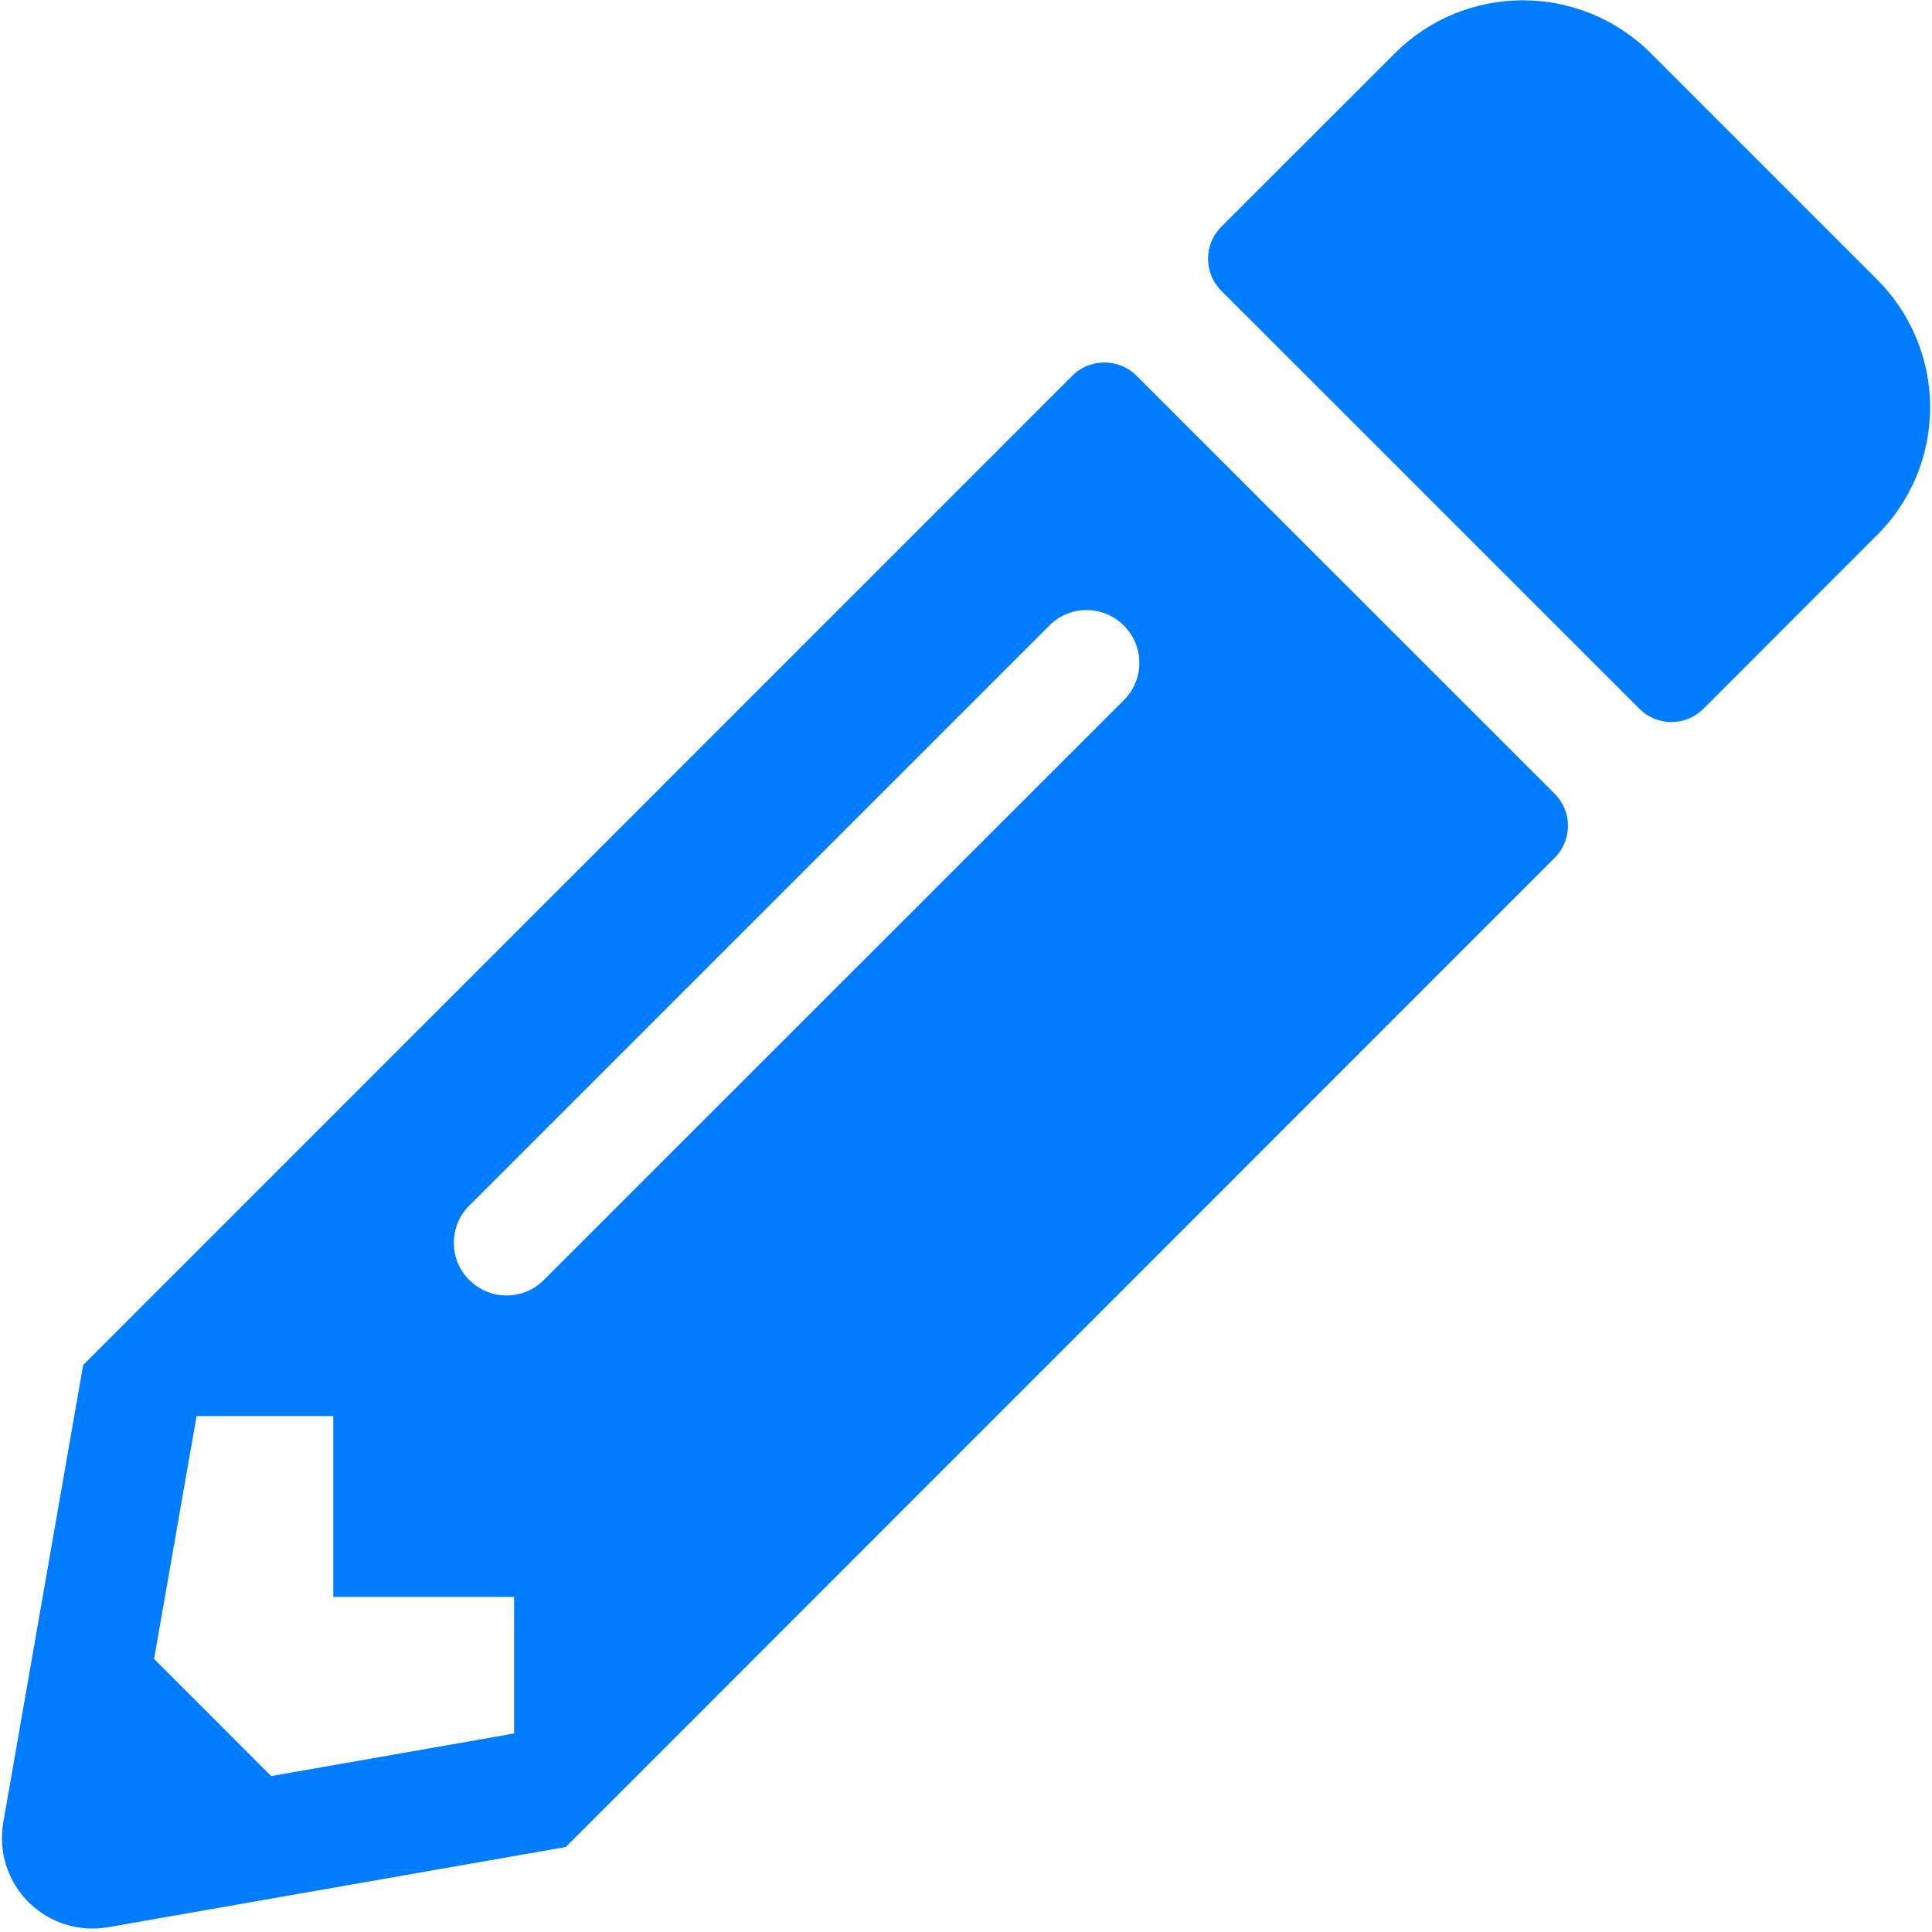
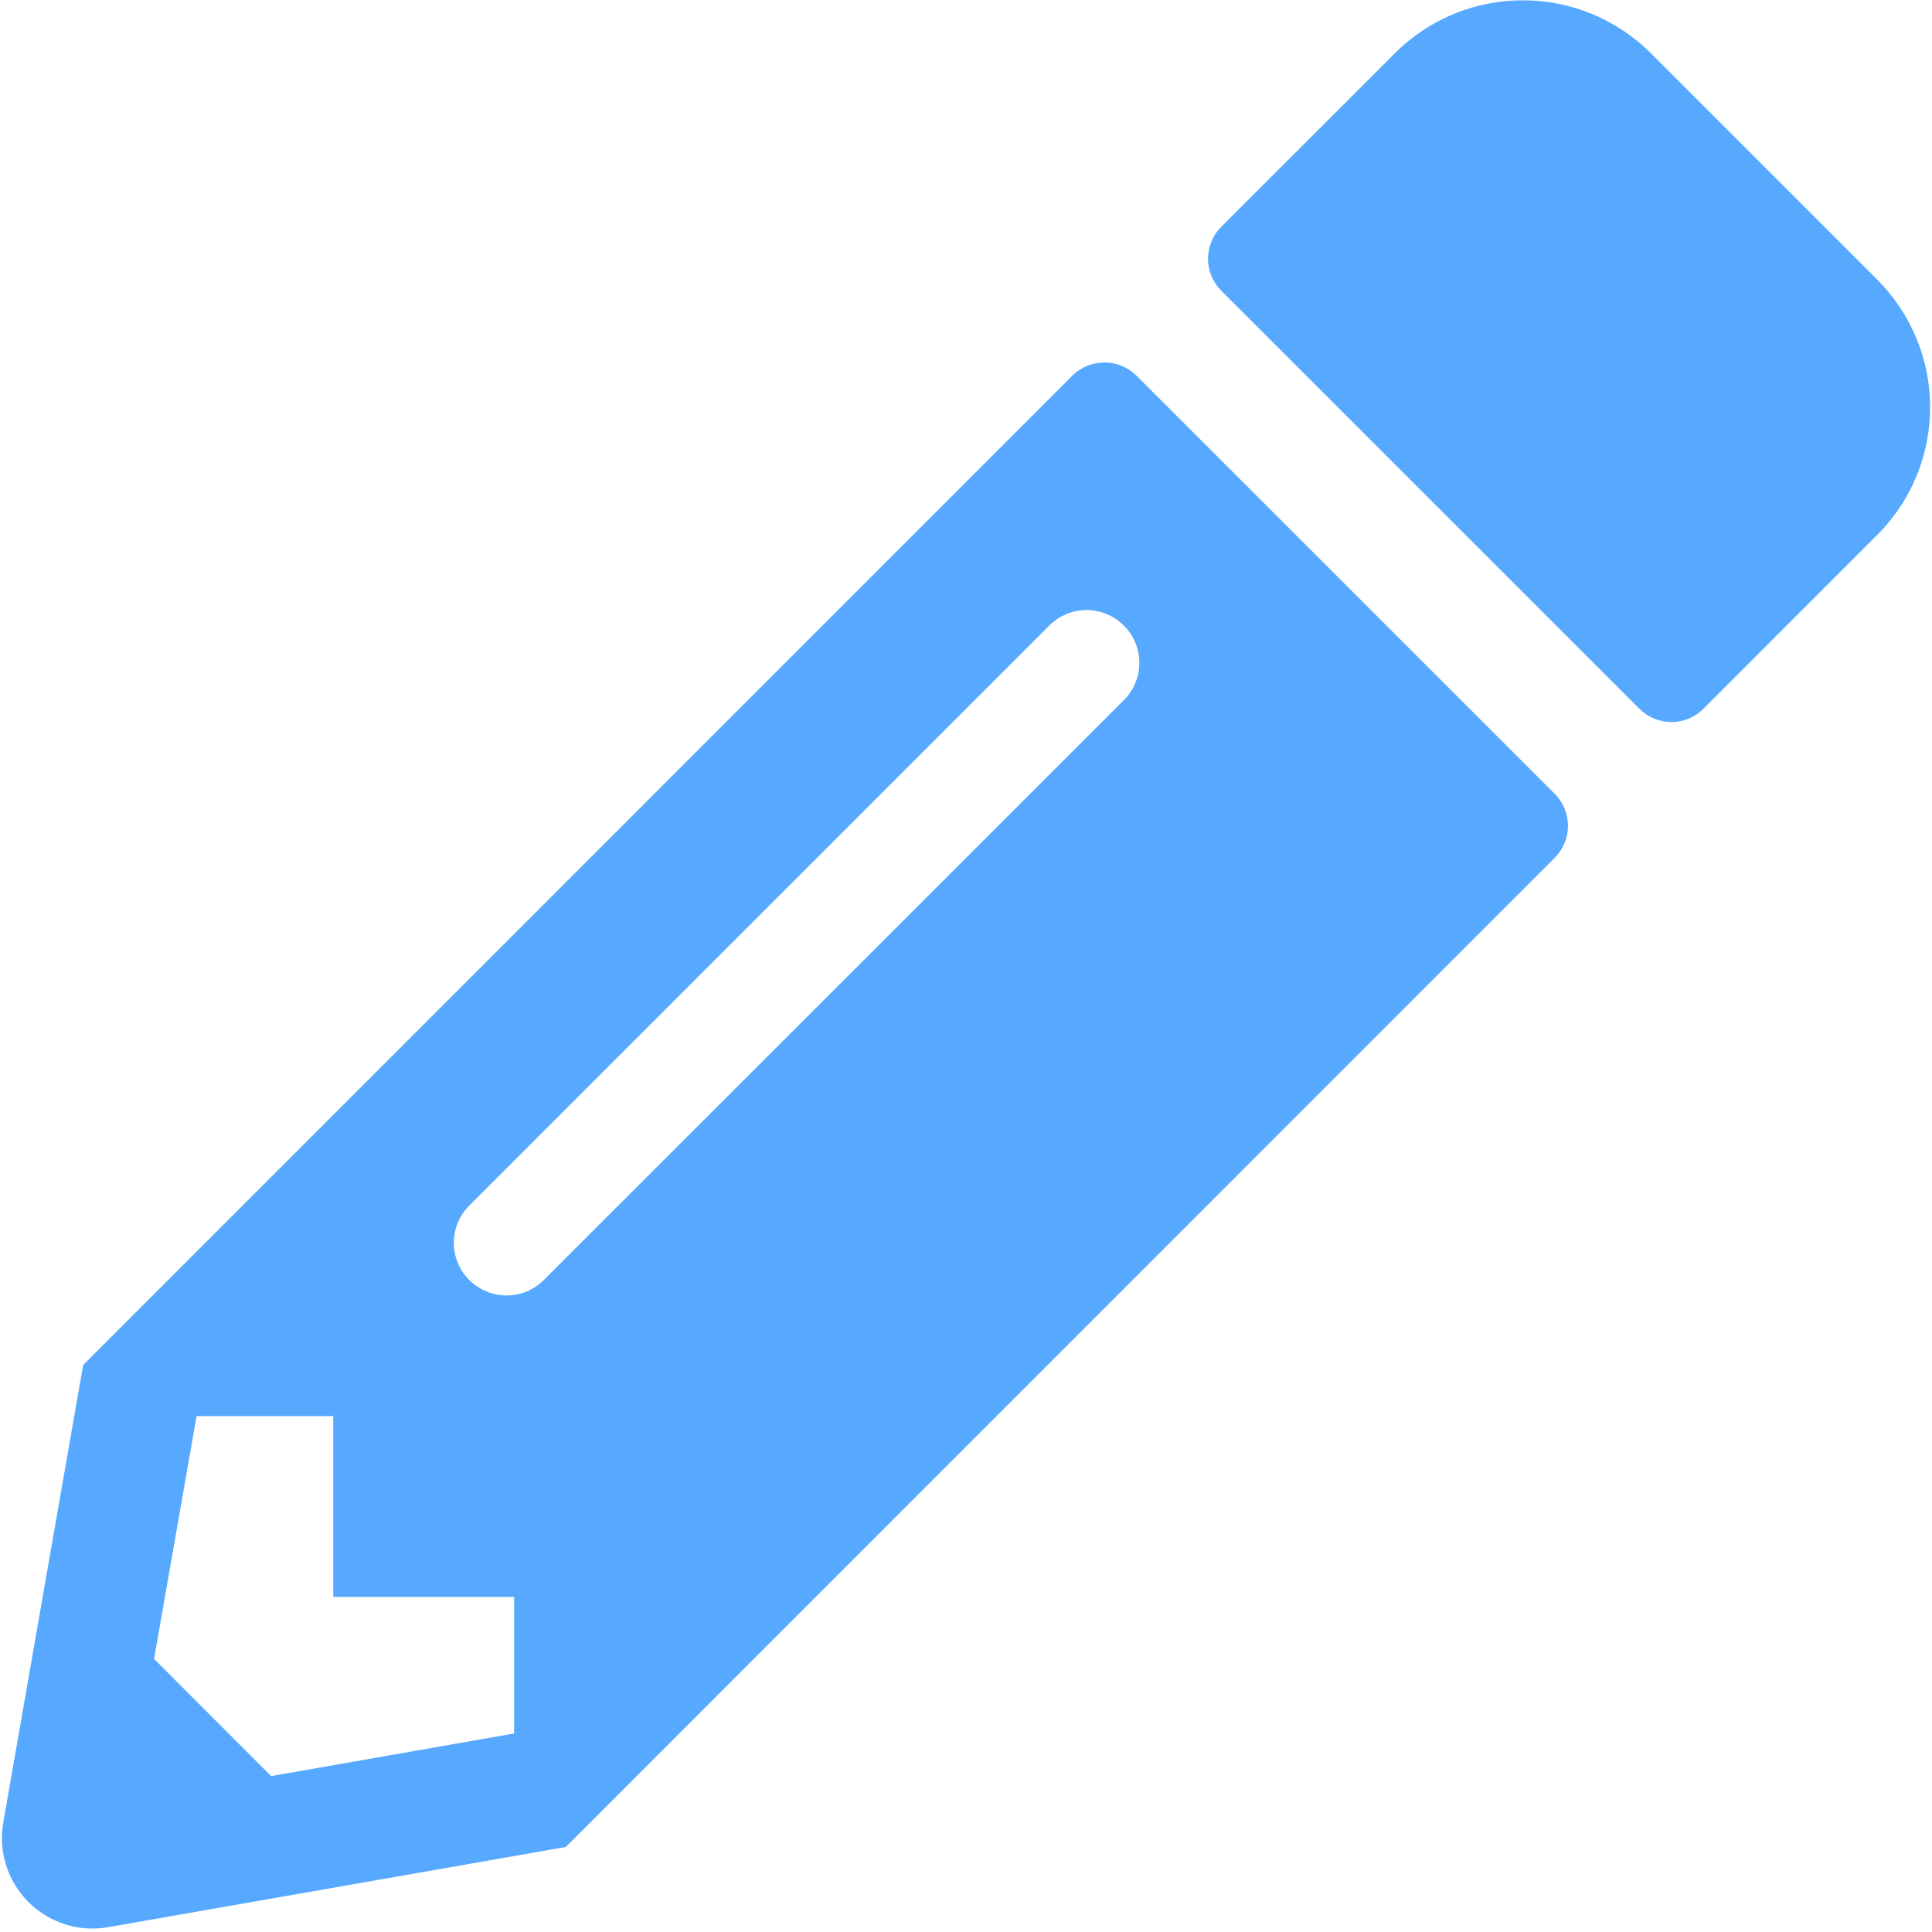
<svg xmlns="http://www.w3.org/2000/svg" width="20" height="20">
-   <path d="m19.43 5.54-1.796 1.797a.468.468 0 0 1-.663 0L12.643 3.01a.468.468 0 0 1 0-.663L14.441.55a1.875 1.875 0 0 1 2.647 0l2.343 2.343a1.868 1.868 0 0 1 0 2.647zM11.1 3.89.861 14.13l-.827 4.736A.937.937 0 0 0 1.12 19.95l4.737-.83L16.094 8.88a.468.468 0 0 0 0-.663l-4.328-4.327a.473.473 0 0 0-.667 0zm-6.242 9.361a.544.544 0 0 1 0-.771l6.004-6.004a.544.544 0 0 1 .772 0 .544.544 0 0 1 0 .772L5.63 13.25a.544.544 0 0 1-.772 0zm-1.408 3.28h1.872v1.414l-2.515.441-1.212-1.213.44-2.514H3.45v1.871z" fill="#007CFF" fill-rule="evenodd" />
+   <path d="m19.43 5.54-1.796 1.797a.468.468 0 0 1-.663 0L12.643 3.01a.468.468 0 0 1 0-.663L14.441.55a1.875 1.875 0 0 1 2.647 0l2.343 2.343a1.868 1.868 0 0 1 0 2.647zM11.1 3.89.861 14.13l-.827 4.736A.937.937 0 0 0 1.12 19.95l4.737-.83L16.094 8.88a.468.468 0 0 0 0-.663l-4.328-4.327a.473.473 0 0 0-.667 0zm-6.242 9.361a.544.544 0 0 1 0-.771l6.004-6.004a.544.544 0 0 1 .772 0 .544.544 0 0 1 0 .772L5.63 13.25a.544.544 0 0 1-.772 0zm-1.408 3.28h1.872v1.414l-2.515.441-1.212-1.213.44-2.514H3.45v1.871z" fill="#56a9ff" fill-rule="evenodd" />
</svg>
